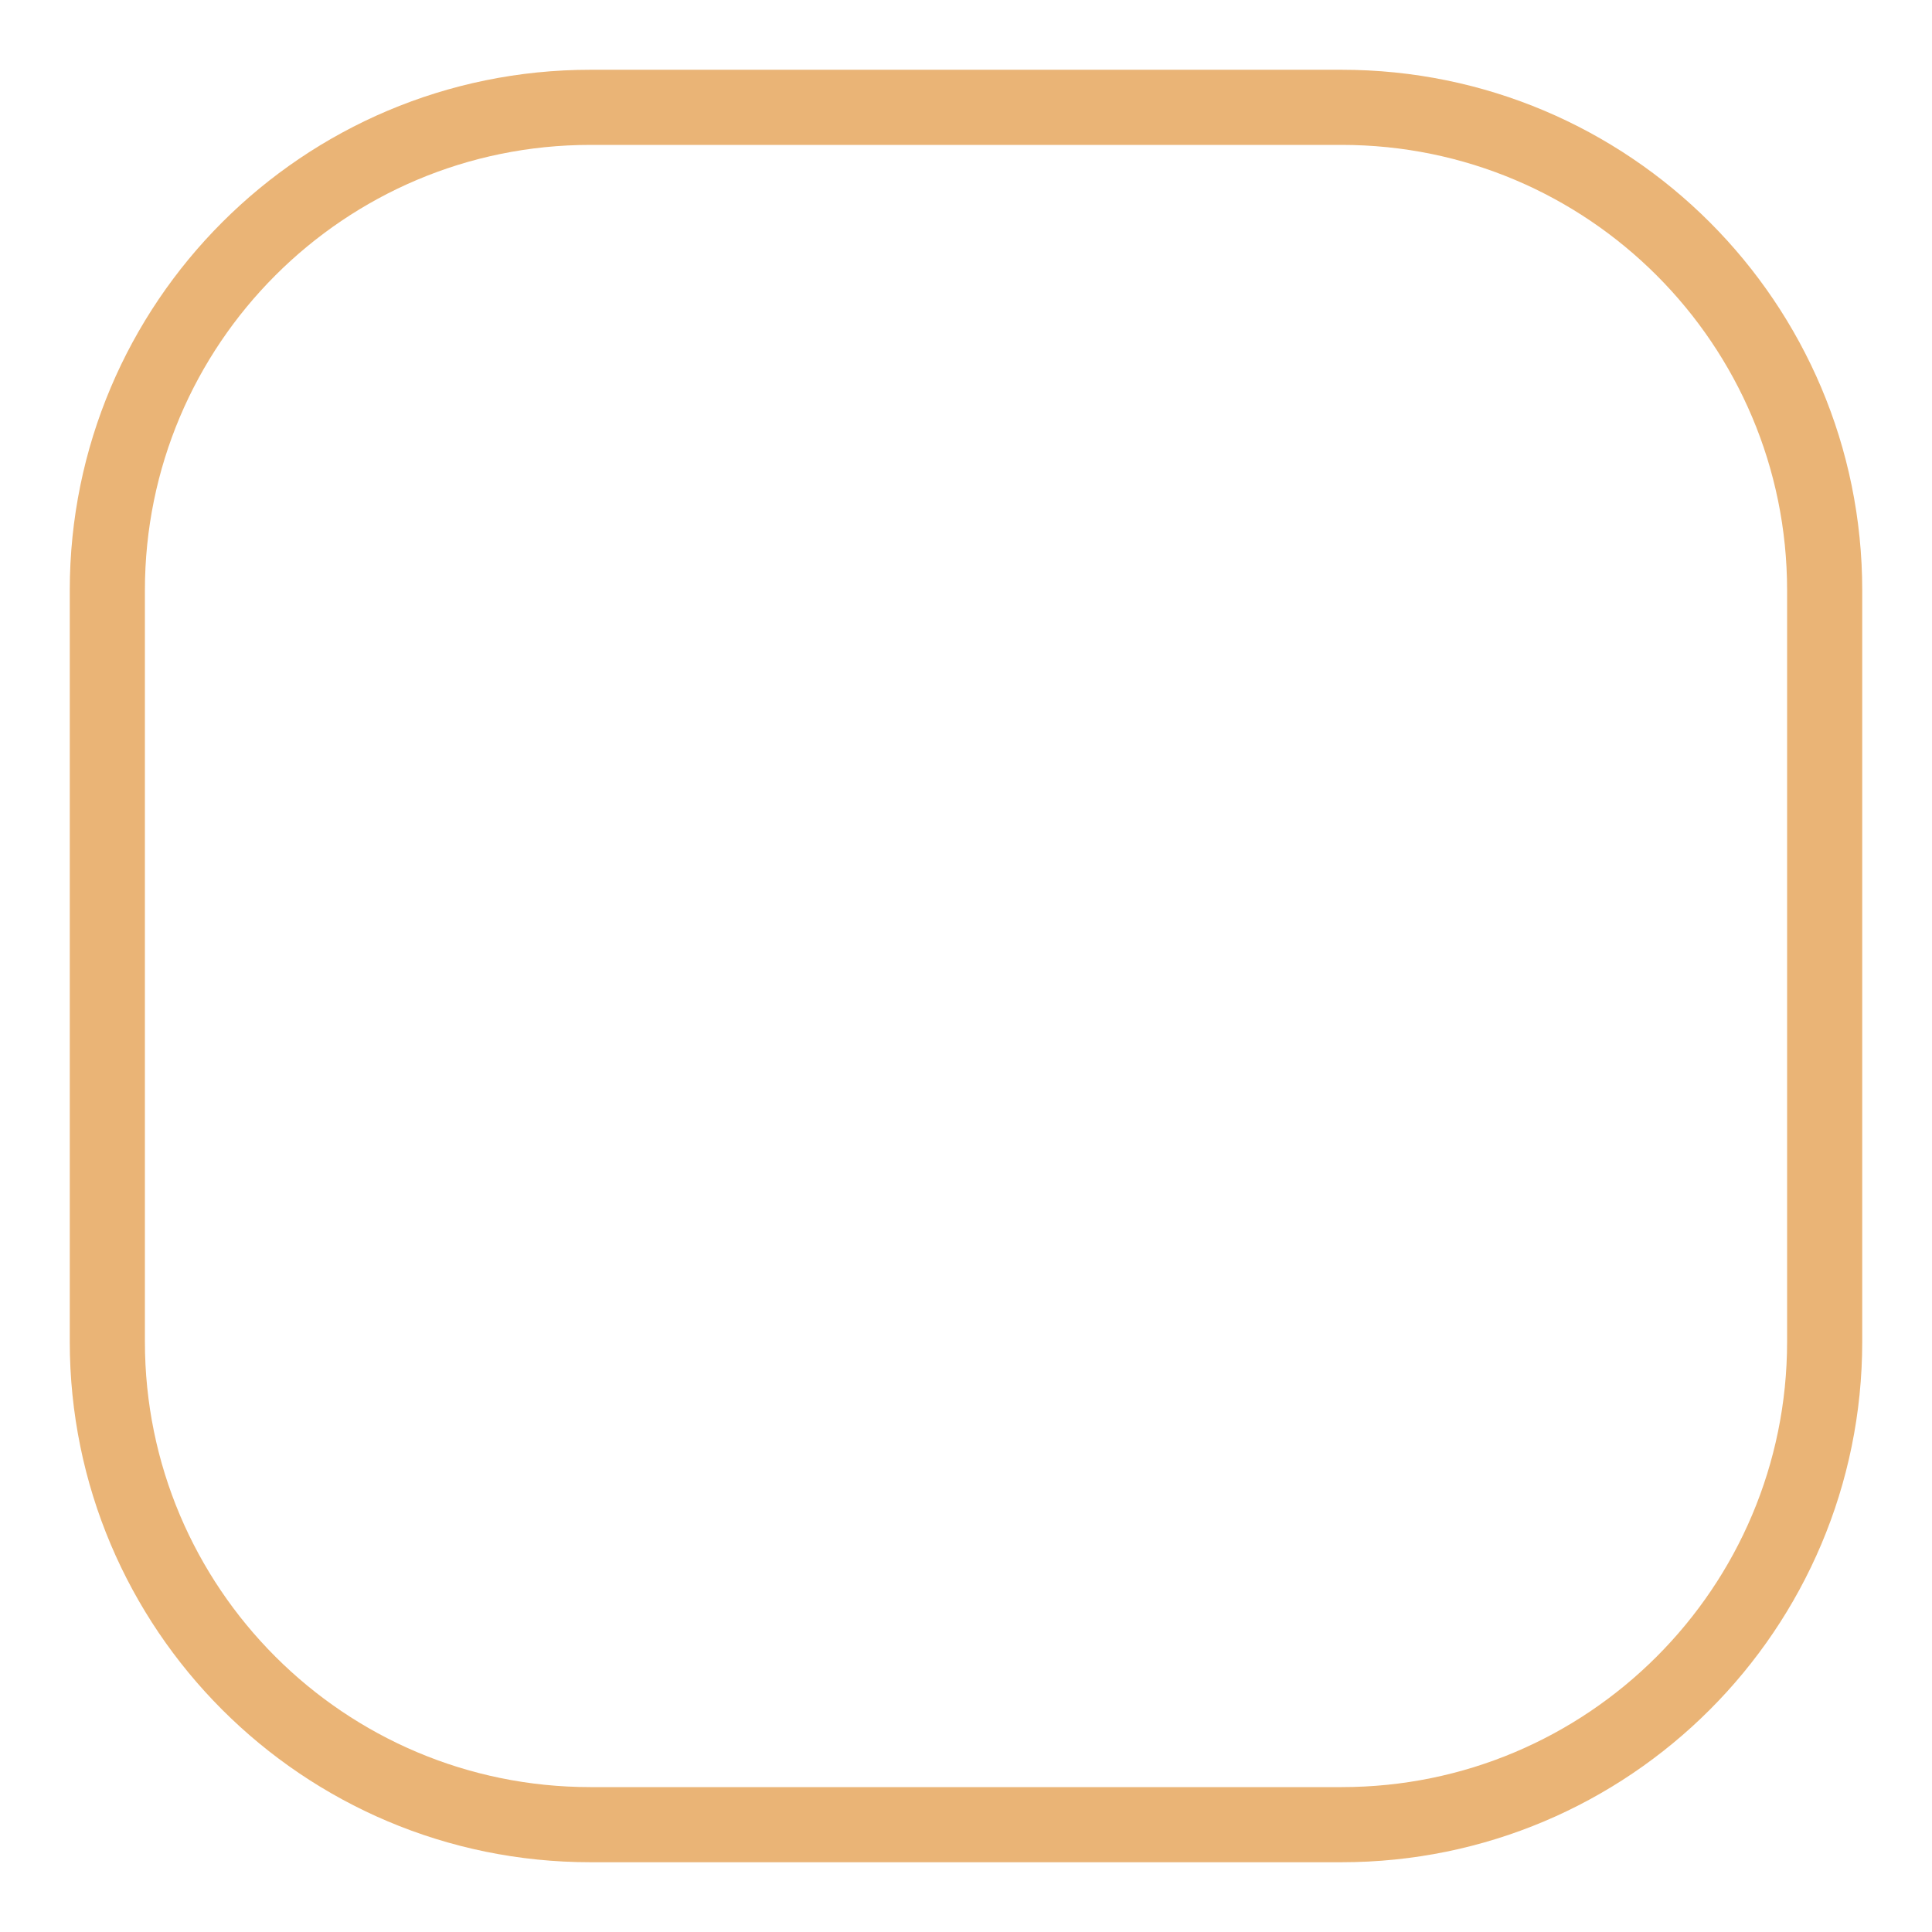
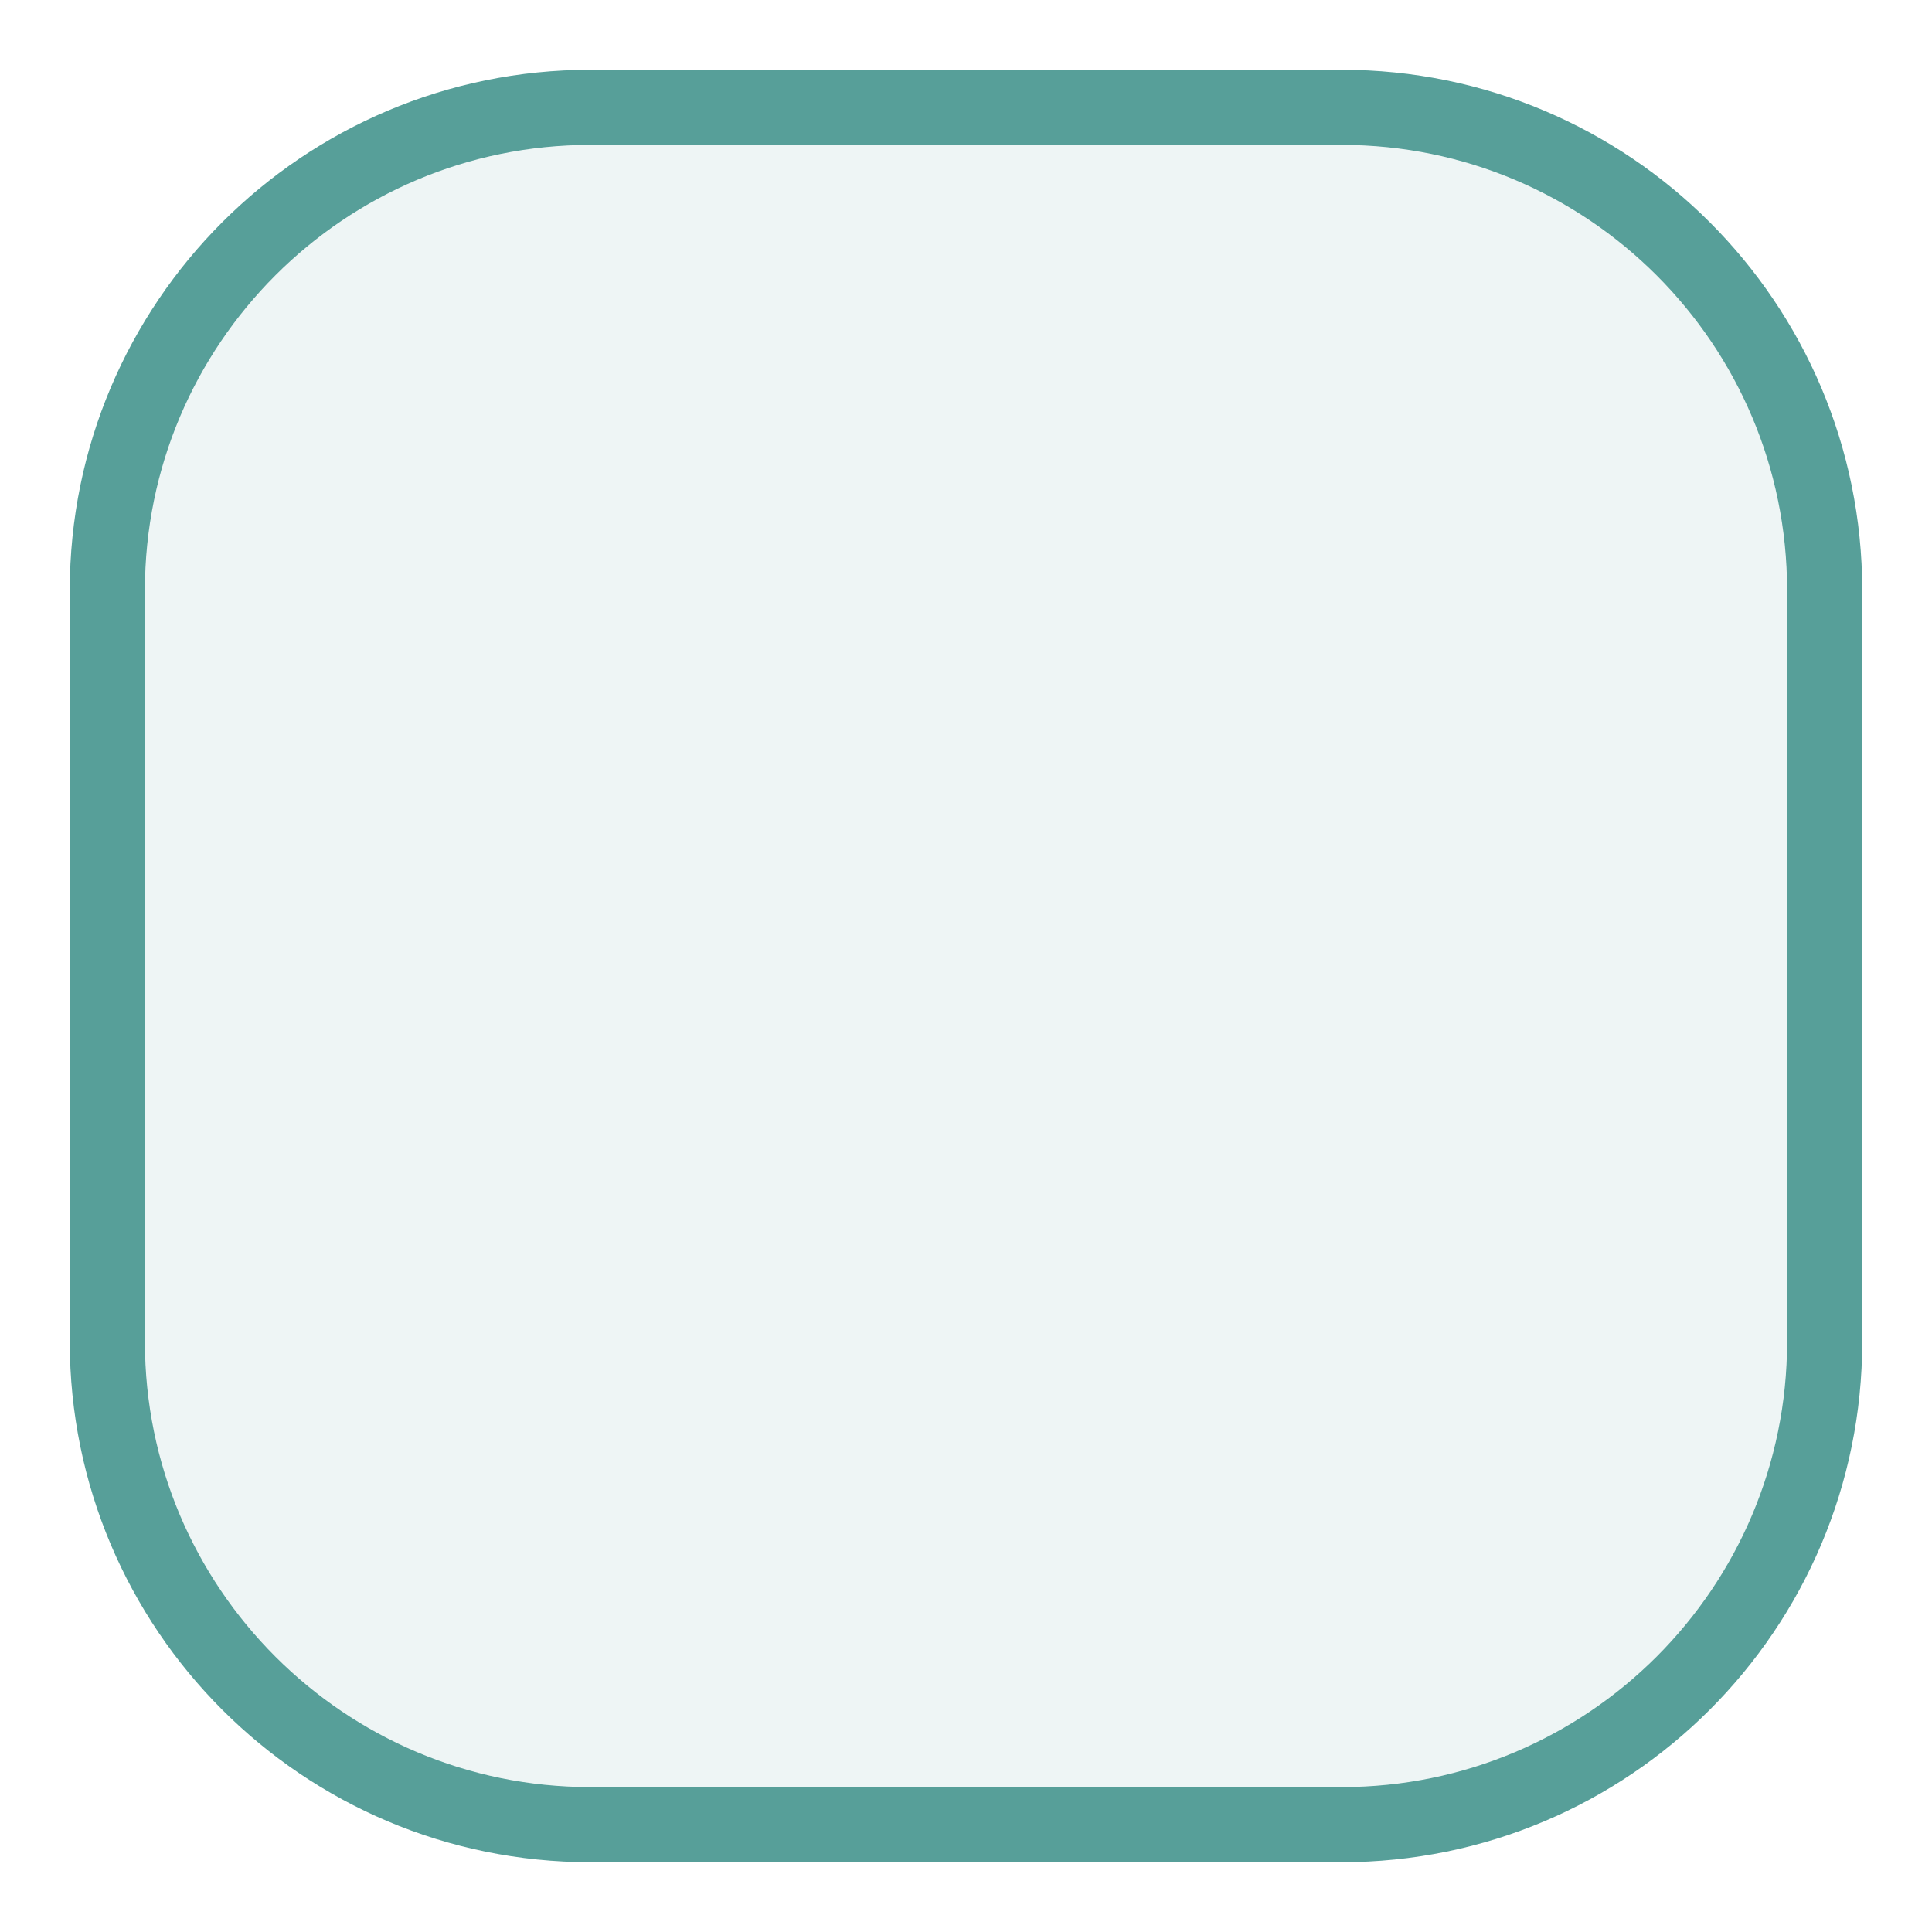
<svg xmlns="http://www.w3.org/2000/svg" viewBox="0 0 36 36" width="36" height="36" role="img" aria-label="icon 05">
  <style>
-   .frame { fill: none; stroke: #d97706; stroke-width: 1.4; opacity: .55; }
-   .g { fill: none; stroke: #d97706; stroke-width: 1.8; stroke-linecap: round; stroke-linejoin: round; stroke-dasharray: 100; stroke-dashoffset: 100; animation: draw 1.1s ease-out forwards; }
-   .pulse { fill: #d97706; opacity: 0; transform-box: fill-box; transform-origin: center; animation: ping 3s ease-out 1.4s infinite; }
+   .frame { fill: #0f766e; fill-opacity: .1; stroke: #0f766e; stroke-width: 1.4; opacity: .7; }
+   .g { fill: none; stroke: #0f766e; stroke-width: 1.8; stroke-linecap: round; stroke-linejoin: round; stroke-dasharray: 100; stroke-dashoffset: 100; animation: draw 1.1s ease-out forwards; }
+   .pulse { fill: #0f766e; opacity: 0; transform-box: fill-box; transform-origin: center; animation: ping 3s ease-out 1.4s infinite; }
  @keyframes draw { to { stroke-dashoffset: 0; } }
  @keyframes ping { 0% { opacity: .35; transform: scale(.4); } 70%,100% { opacity: 0; transform: scale(1.6); } }

@media (prefers-reduced-motion: reduce) {
  * { animation: none !important; opacity: 1 !important; transform: none !important; }
}
</style>
  <rect class="frame" x="2" y="2" width="32" height="32" rx="9" />
  <circle class="pulse" cx="30" cy="6" r="2" />
  <path class="g" pathLength="100" style="animation-delay:0.15s" d="M18 9v6" />
  <path class="g" pathLength="100" style="animation-delay:0.27s" d="M11 15h14" />
  <path class="g" pathLength="100" style="animation-delay:0.39s" d="M11 15v4" />
  <path class="g" pathLength="100" style="animation-delay:0.51s" d="M25 15v4" />
  <path class="g" pathLength="100" style="animation-delay:0.63s" d="M9 19h4v4H9z" />
  <path class="g" pathLength="100" style="animation-delay:0.75s" d="M23 19h4v4h-4z" />
  <path class="g" pathLength="100" style="animation-delay:0.87s" d="M16 6h4v3h-4z" />
</svg>
